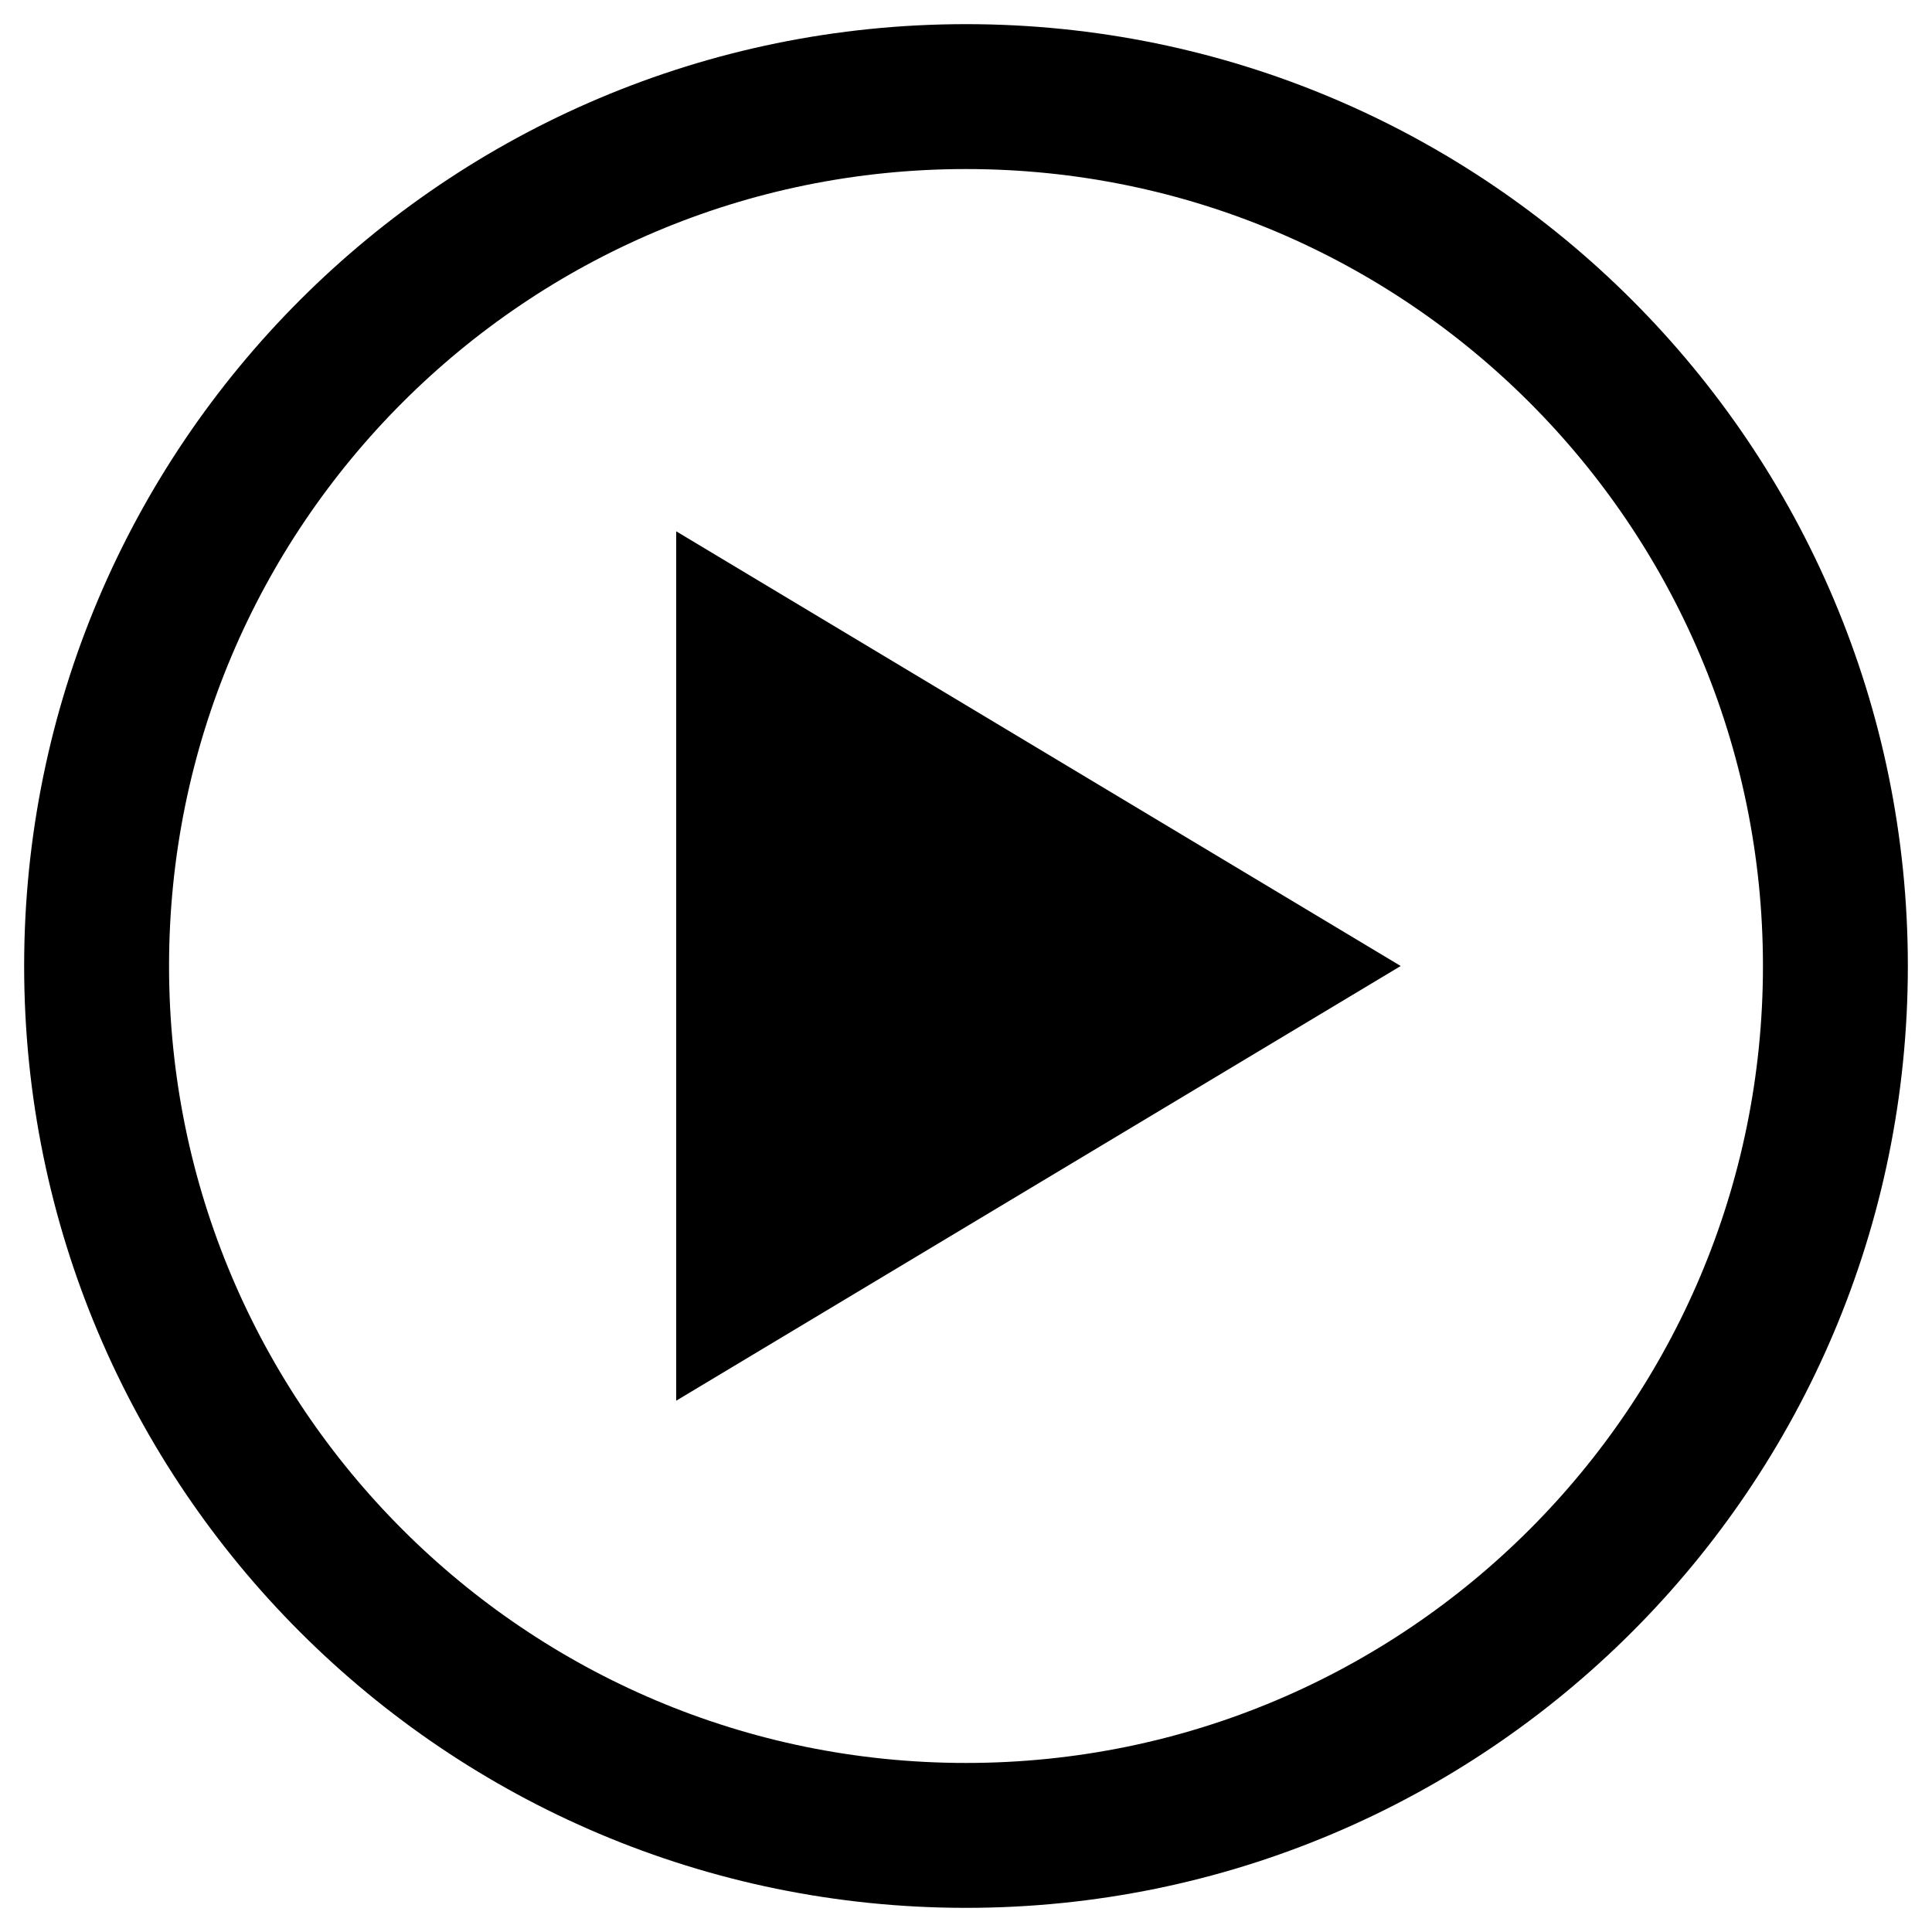
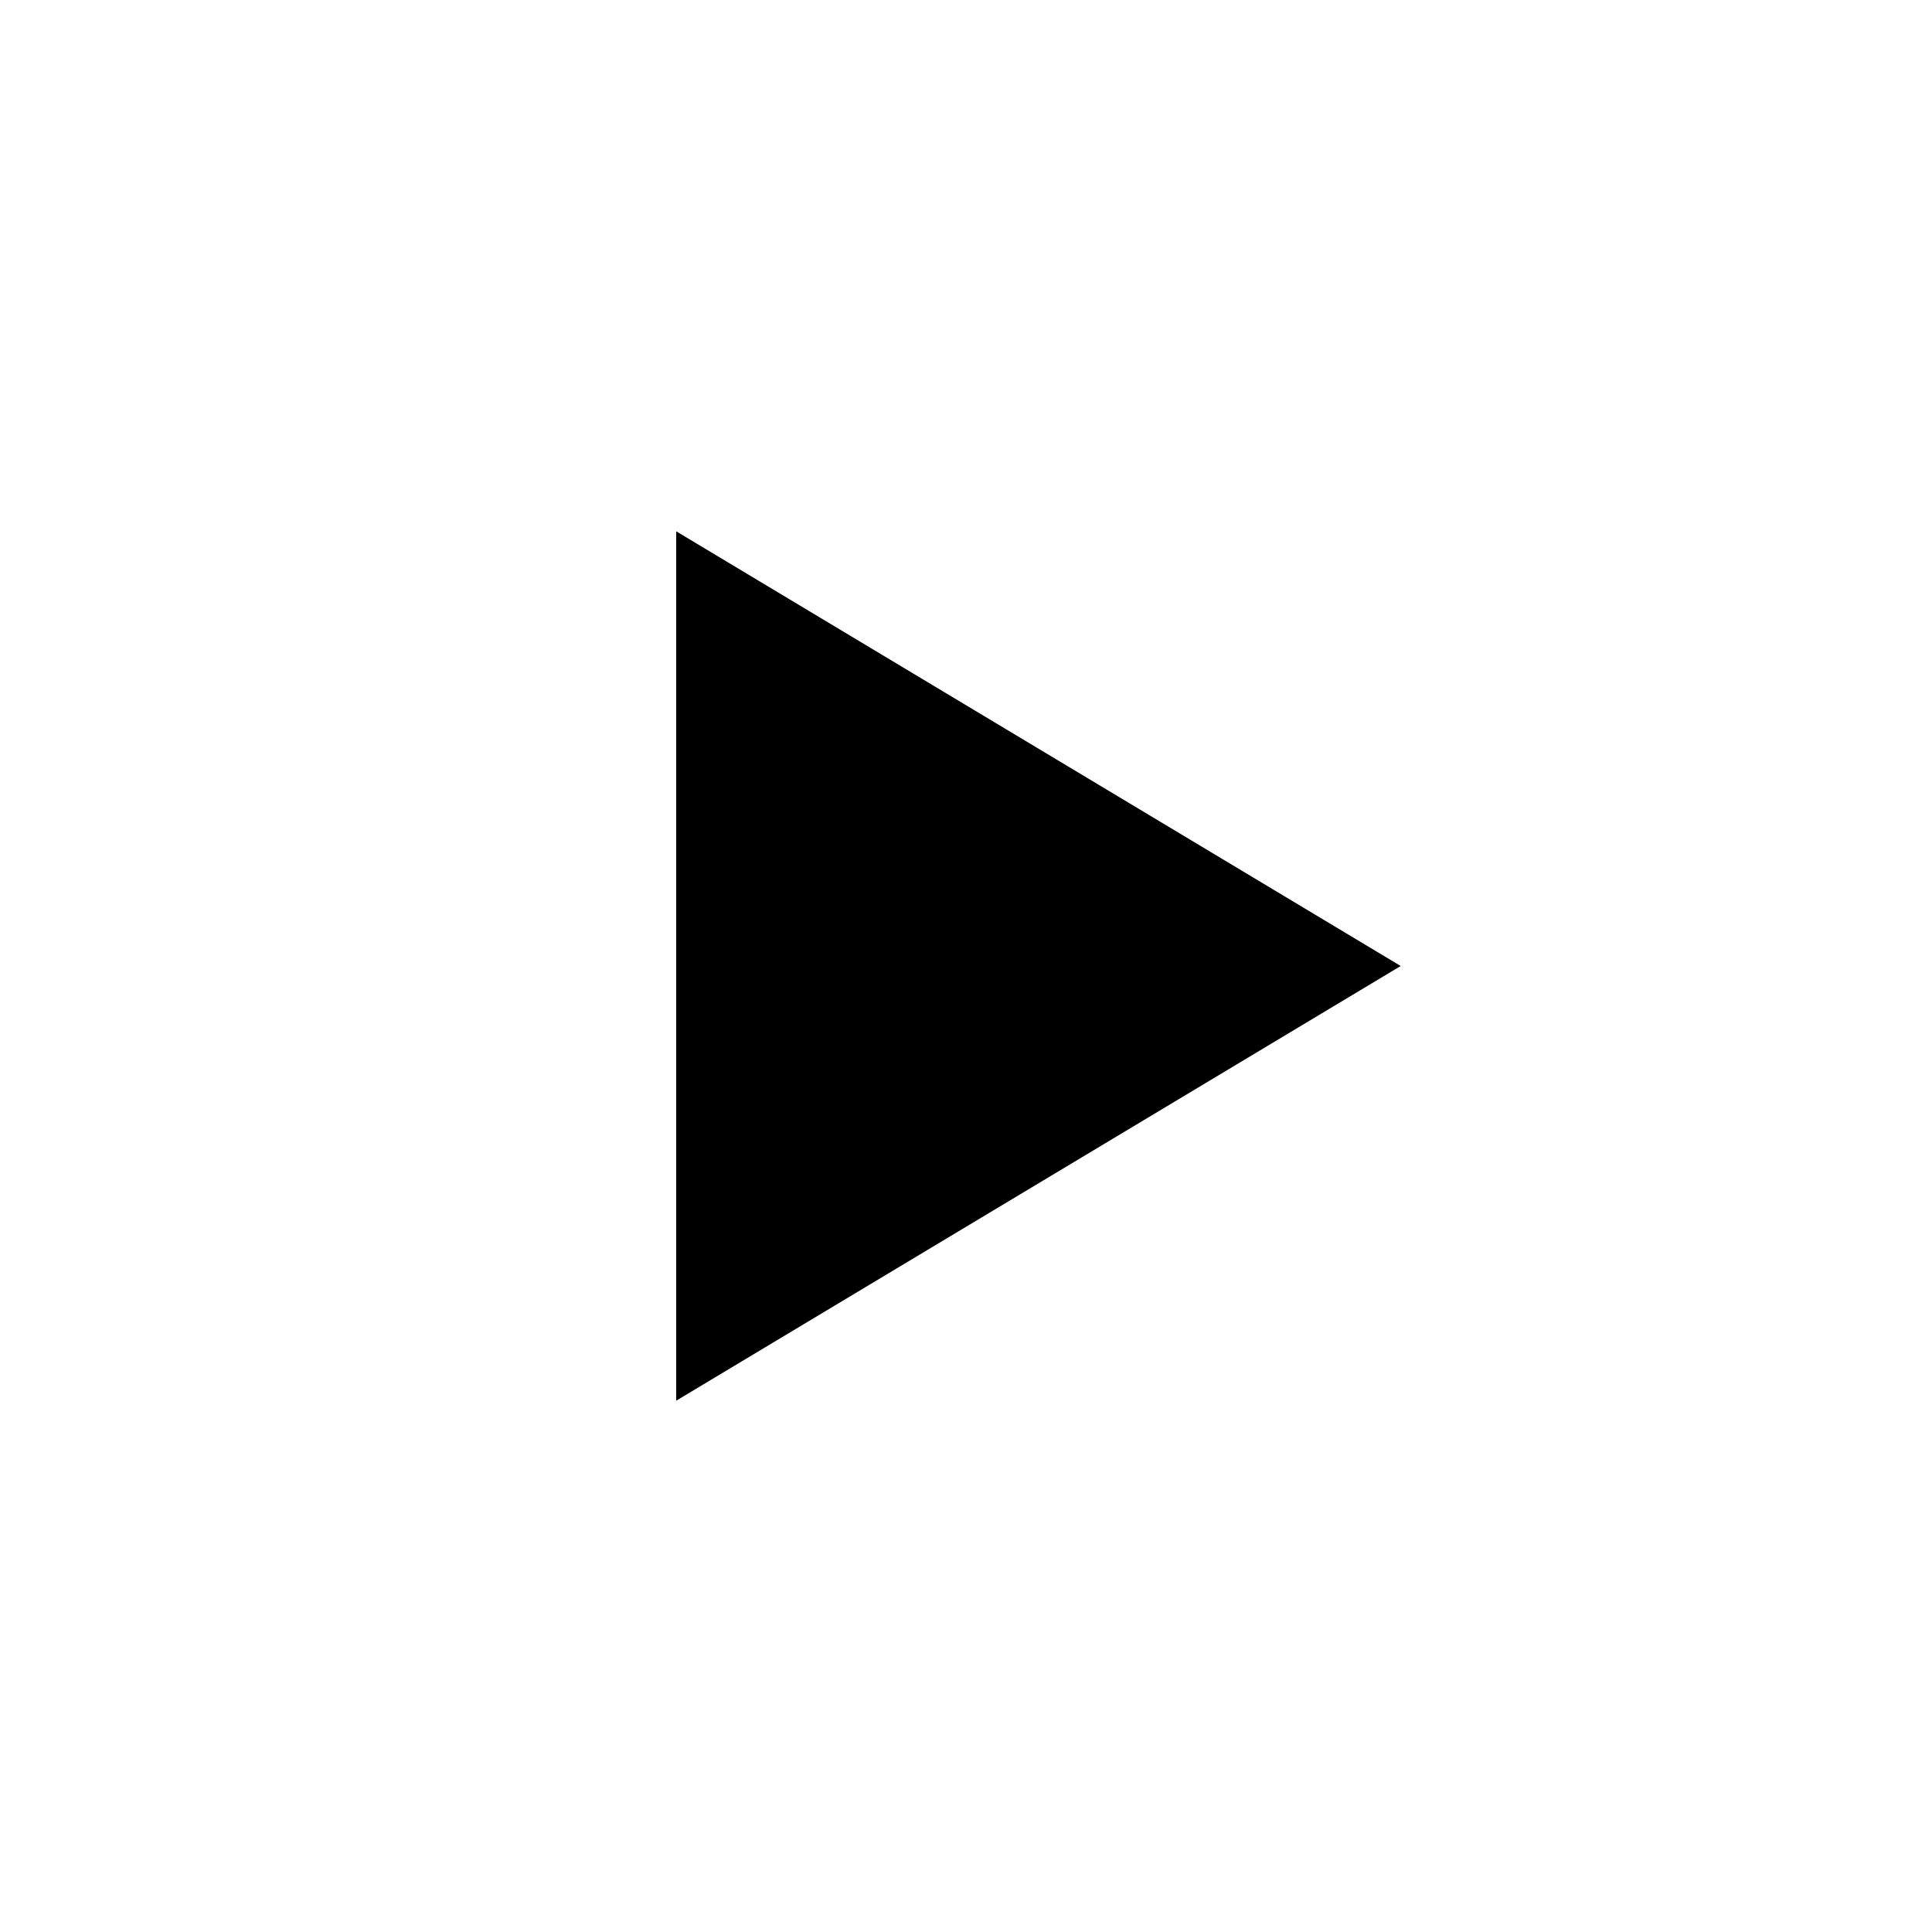
- <svg xmlns="http://www.w3.org/2000/svg" class="video-overlay-play-button" viewBox="0 0 200 200" alt="Play video" fill="#666666">
-   <circle cx="100" cy="100" r="90" fill="none" stroke-width="15" stroke="#000" />
-   <polygon points="70, 55 70, 145 145, 100" fill="#000" />
+ <svg xmlns="http://www.w3.org/2000/svg" class="video-overlay-play-button" viewBox="0 0 200 200" alt="Play video">
+   <circle cx="100" cy="100" r="90" fill="none" stroke-width="15" />
+   <polygon points="70, 55 70, 145 145, 100" />
</svg>
